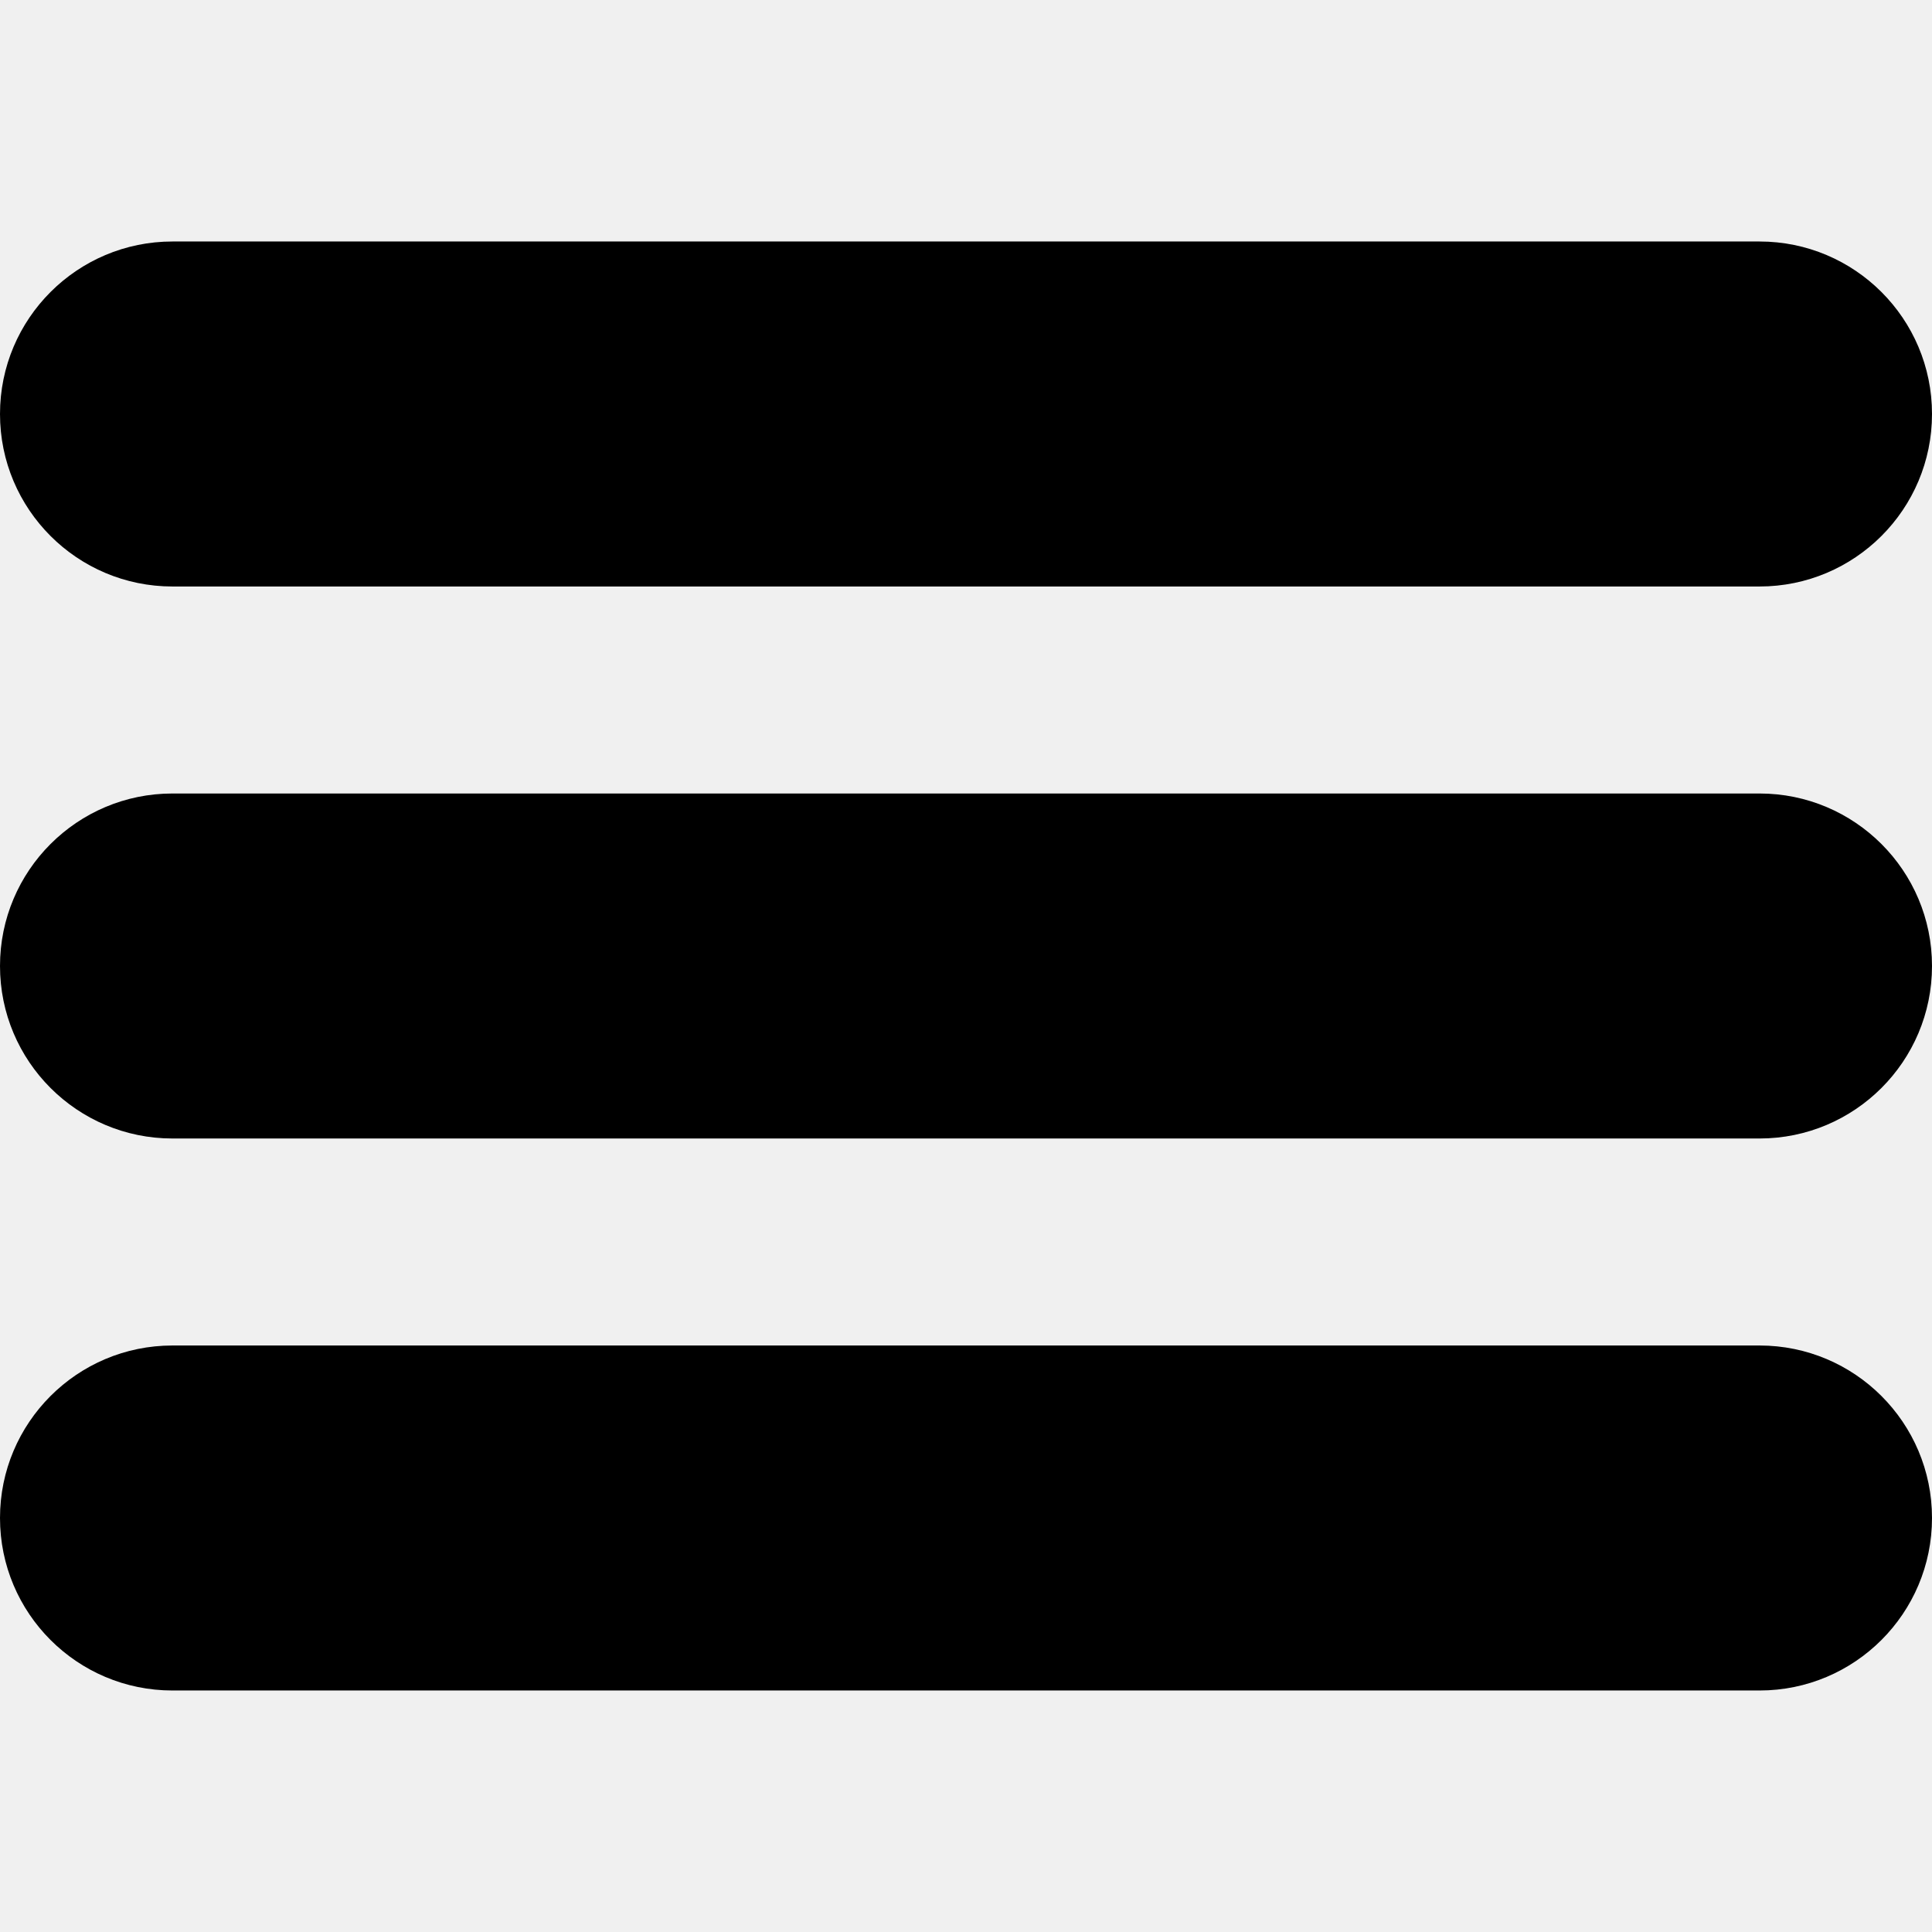
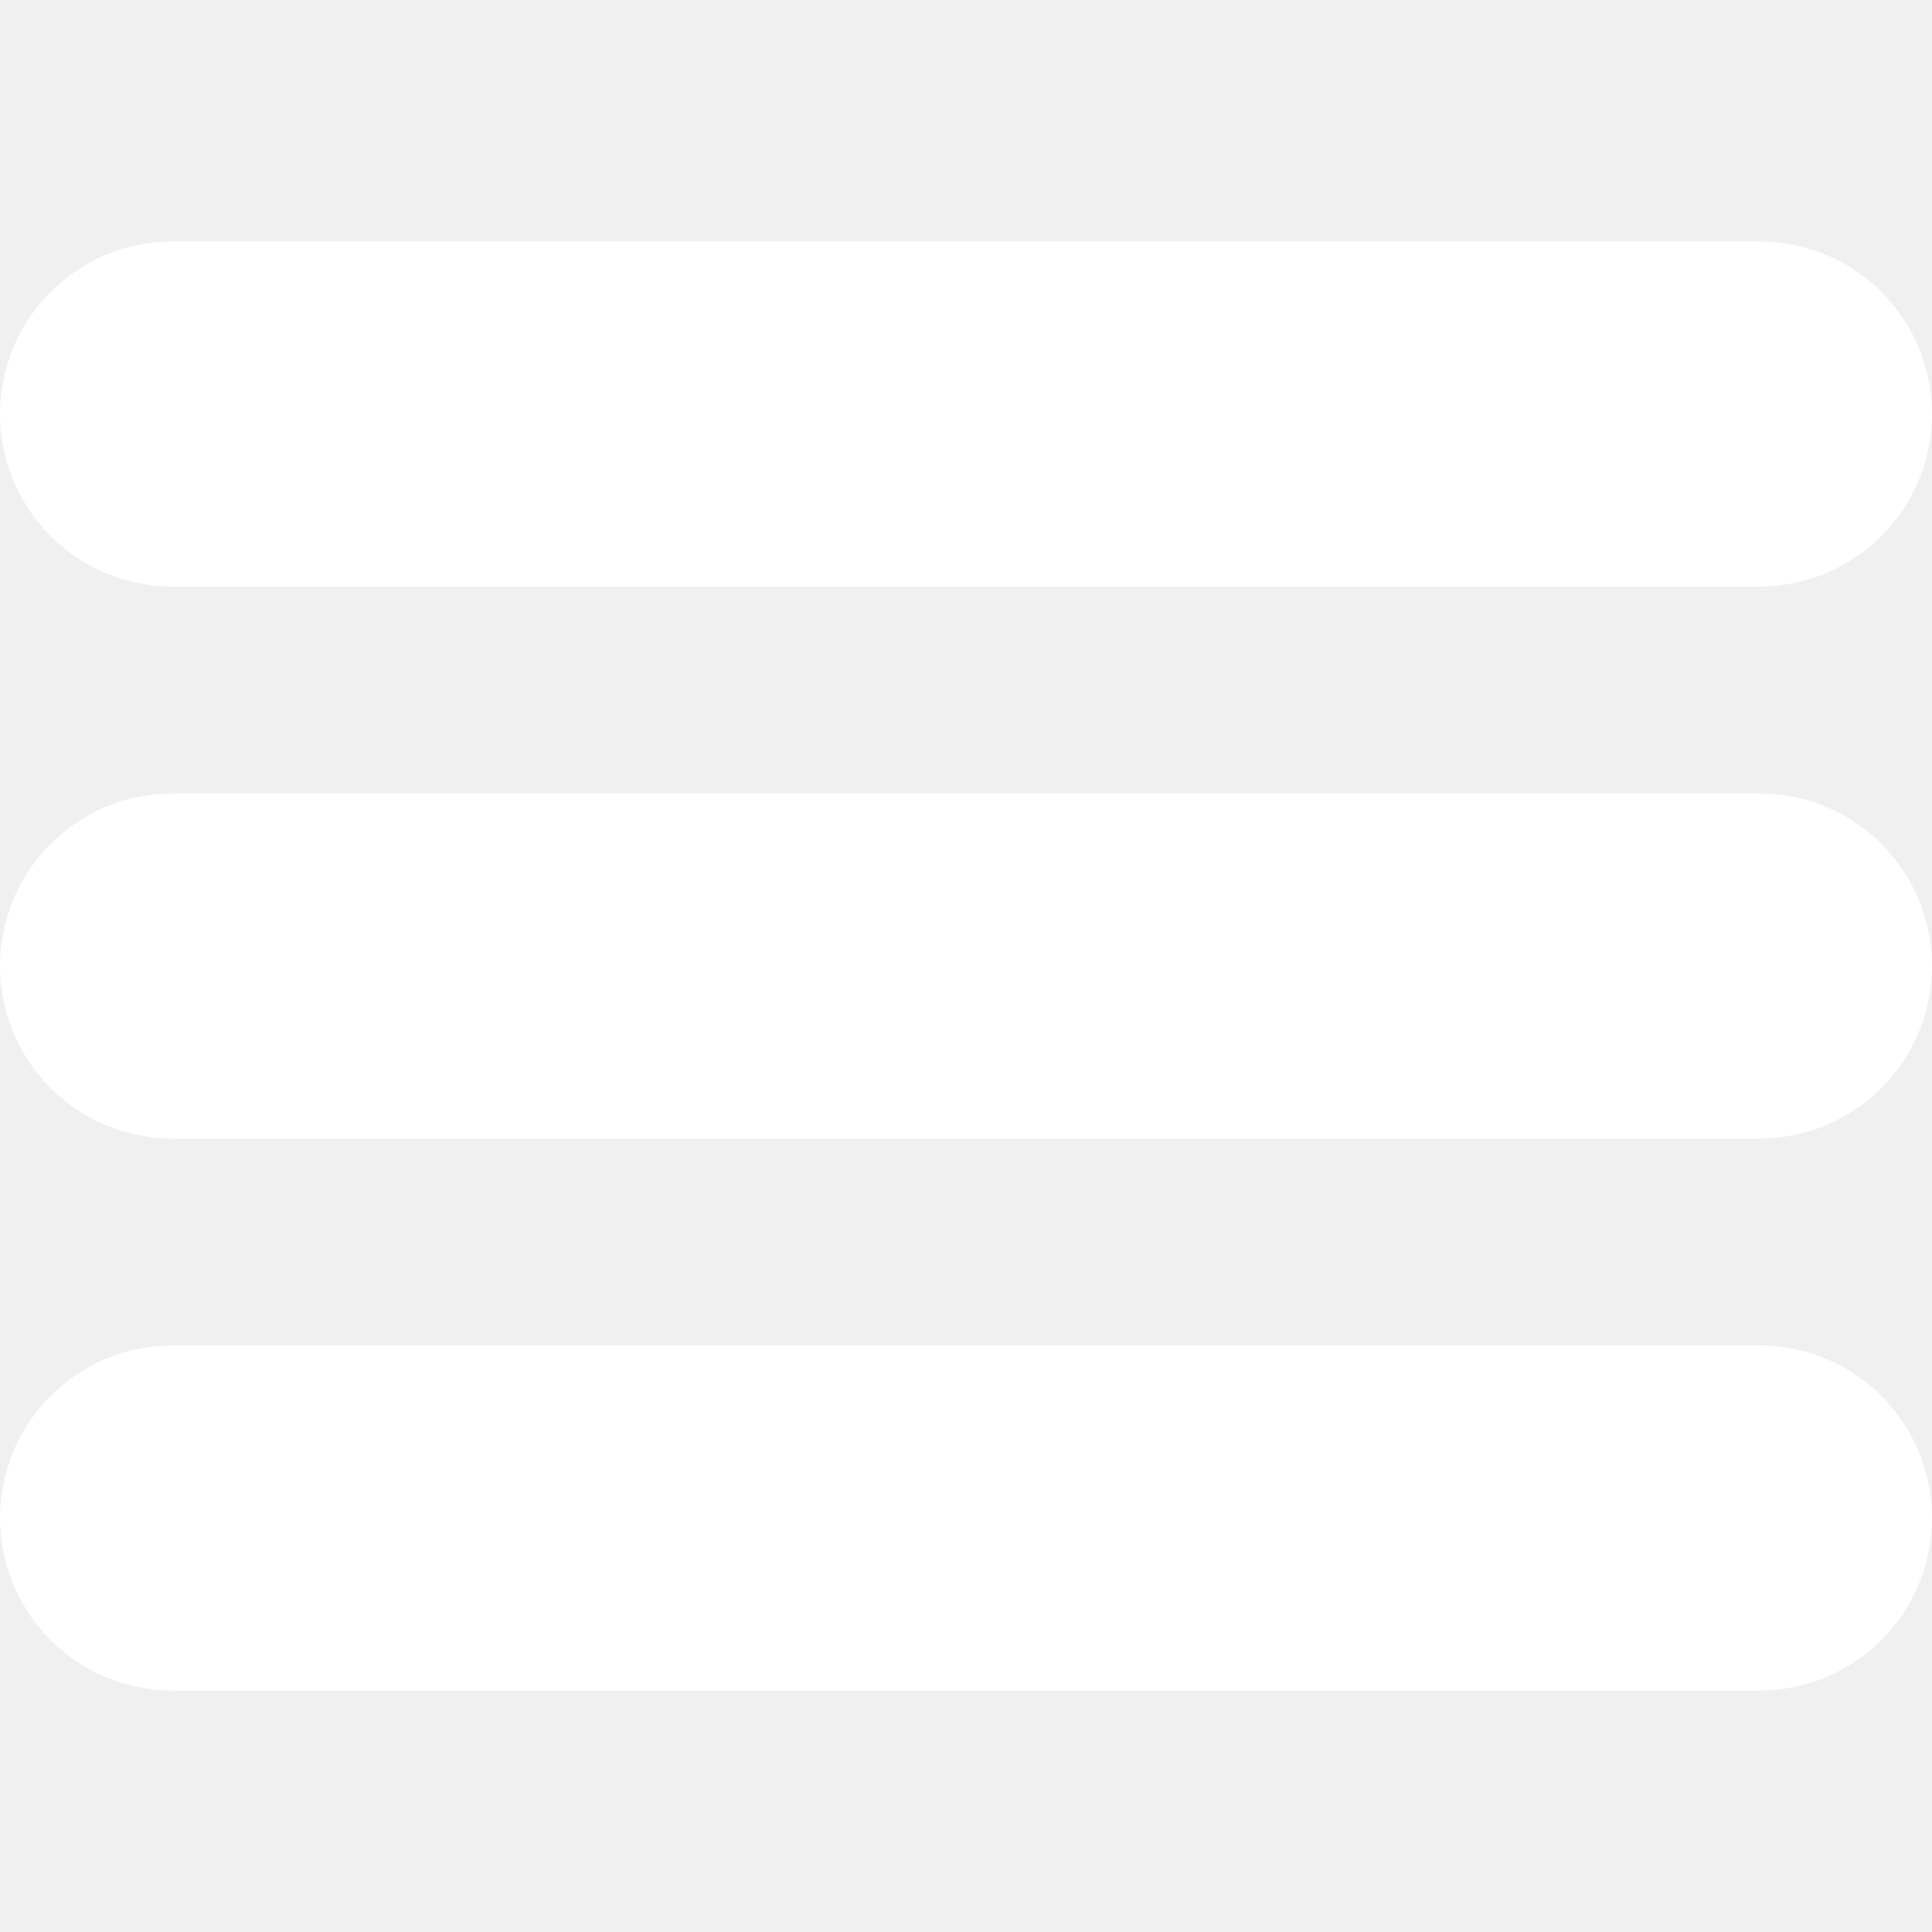
- <svg xmlns="http://www.w3.org/2000/svg" version="1.1" id="Capa_1" x="0px" y="0px" viewBox="0 0 250.579 250.579" style="enable-background:new 0 0 250.579 250.579;" xml:space="preserve">
+ <svg xmlns="http://www.w3.org/2000/svg" version="1.1" fill="white" id="Capa_1" x="0px" y="0px" viewBox="0 0 250.579 250.579" style="enable-background:new 0 0 250.579 250.579;" xml:space="preserve">
  <g id="Menu">
    <path style="fill-rule:evenodd;clip-rule:evenodd;" d="M22.373,76.068h205.832c12.356,0,22.374-10.017,22.374-22.373   c0-12.356-10.017-22.373-22.374-22.373H22.373C10.017,31.323,0,41.339,0,53.696C0,66.052,10.017,76.068,22.373,76.068z    M228.205,102.916H22.373C10.017,102.916,0,112.933,0,125.289c0,12.357,10.017,22.373,22.373,22.373h205.832   c12.356,0,22.374-10.016,22.374-22.373C250.579,112.933,240.561,102.916,228.205,102.916z M228.205,174.51H22.373   C10.017,174.51,0,184.526,0,196.883c0,12.356,10.017,22.373,22.373,22.373h205.832c12.356,0,22.374-10.017,22.374-22.373   C250.579,184.526,240.561,174.51,228.205,174.51z" />
  </g>
  <g>
</g>
  <g>
</g>
  <g>
</g>
  <g>
</g>
  <g>
</g>
  <g>
</g>
  <g>
</g>
  <g>
</g>
  <g>
</g>
  <g>
</g>
  <g>
</g>
  <g>
</g>
  <g>
</g>
  <g>
</g>
  <g>
</g>
</svg>
